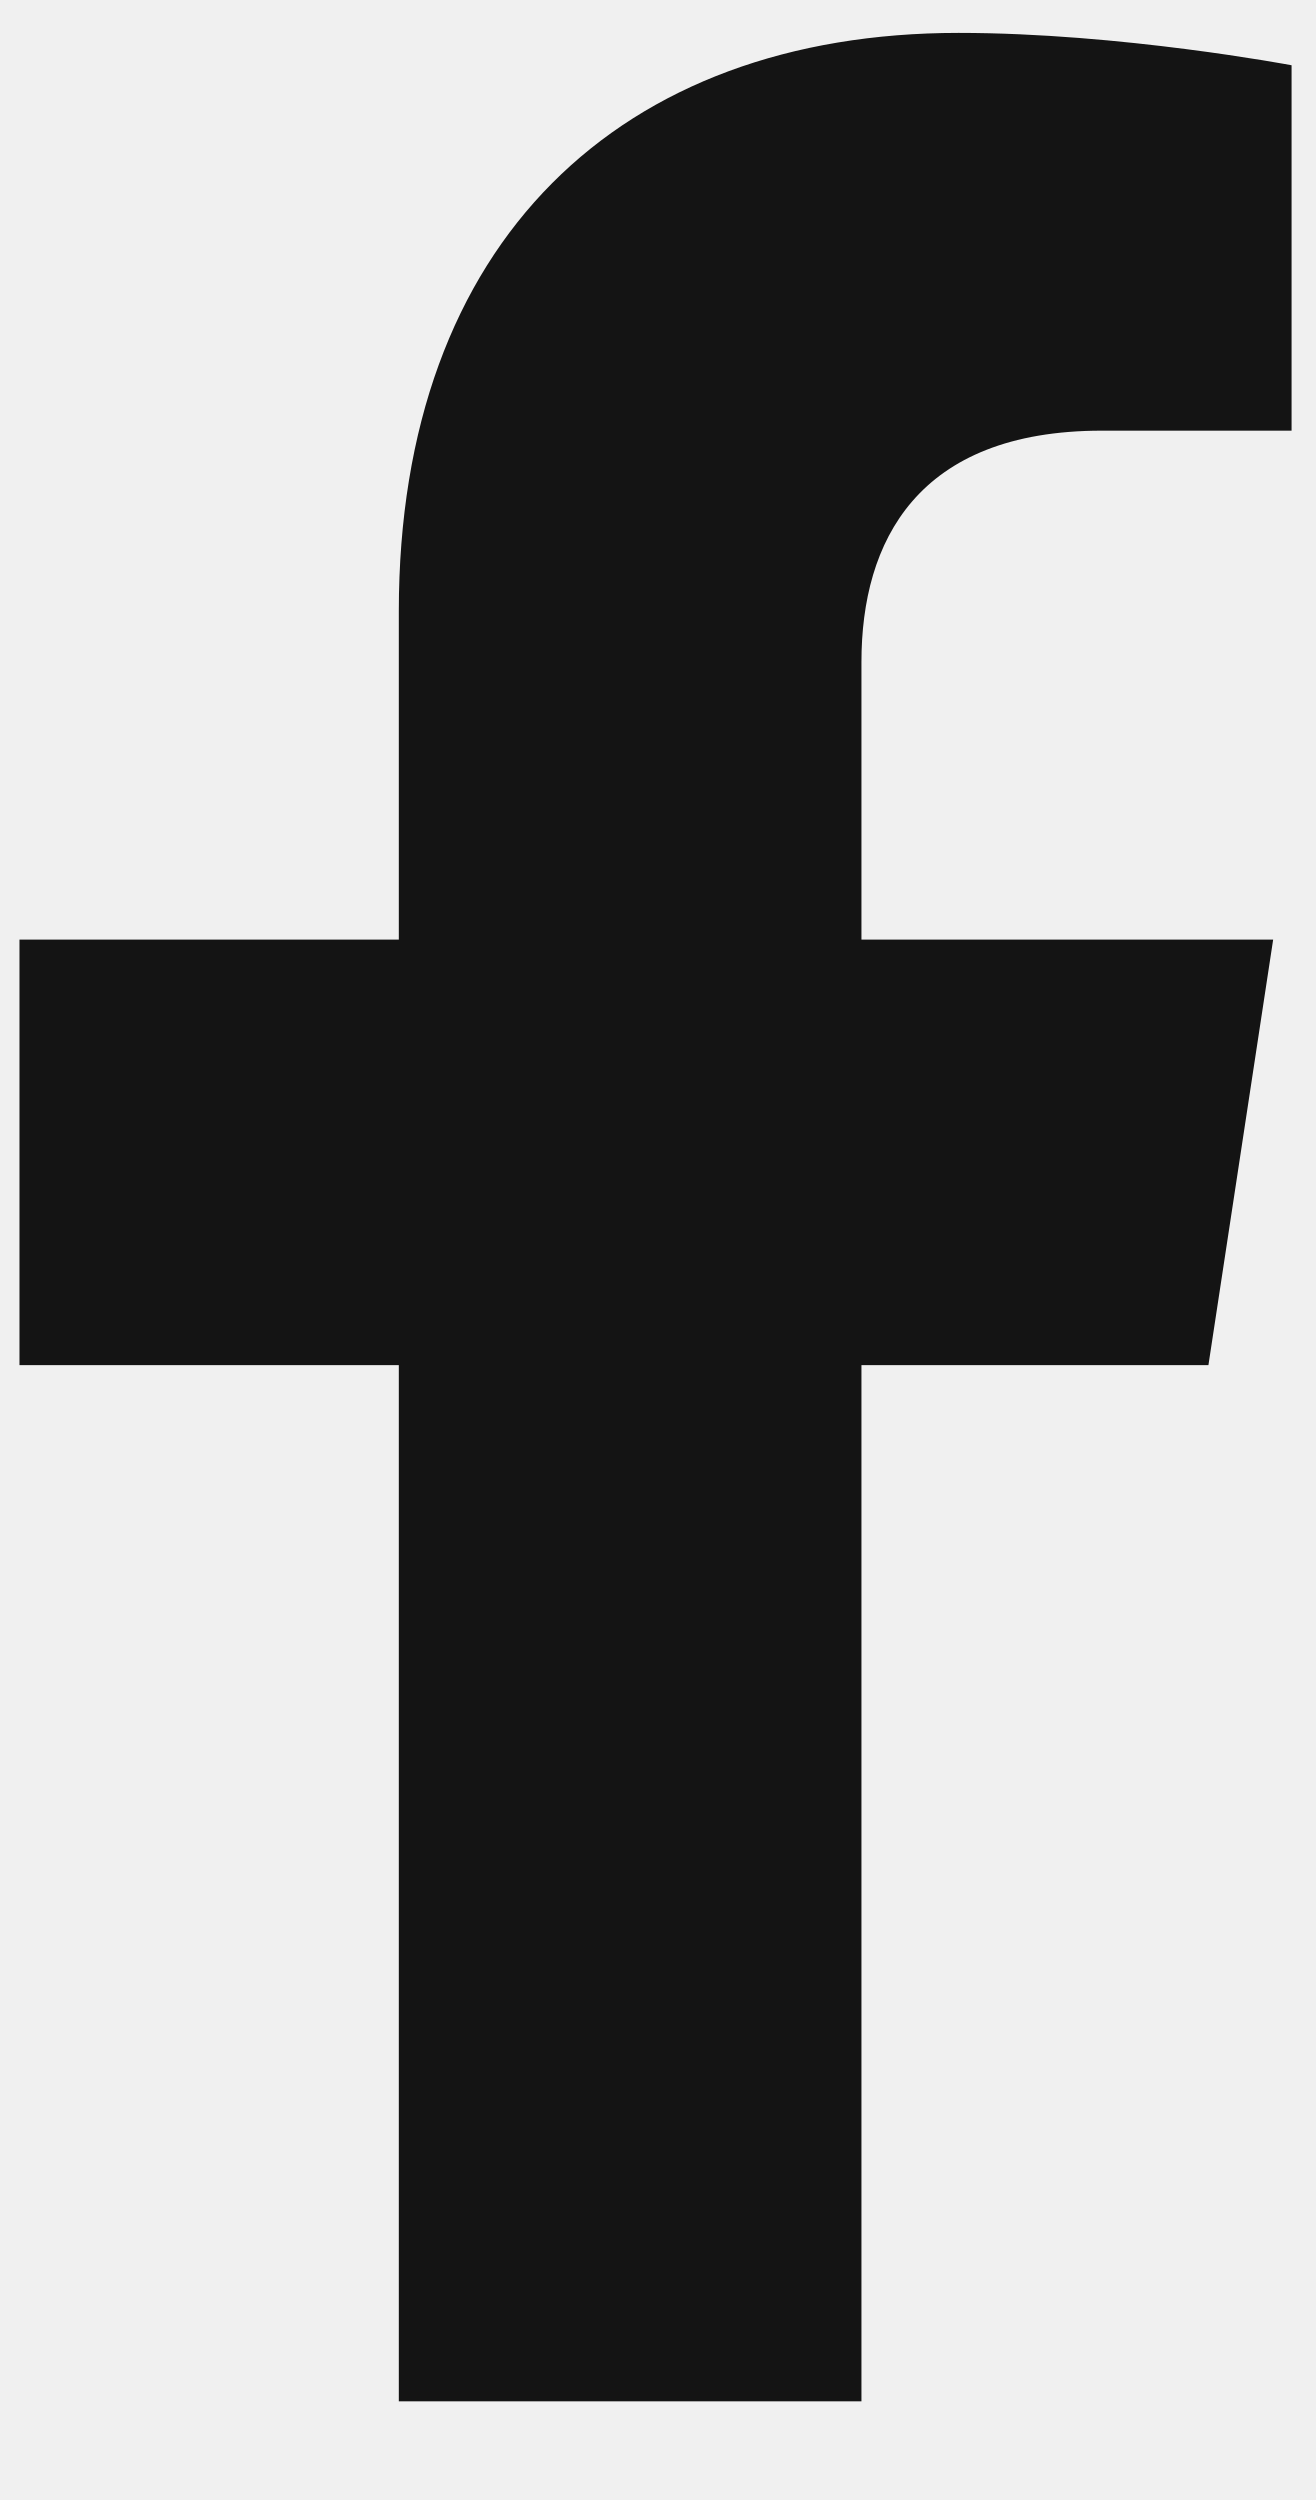
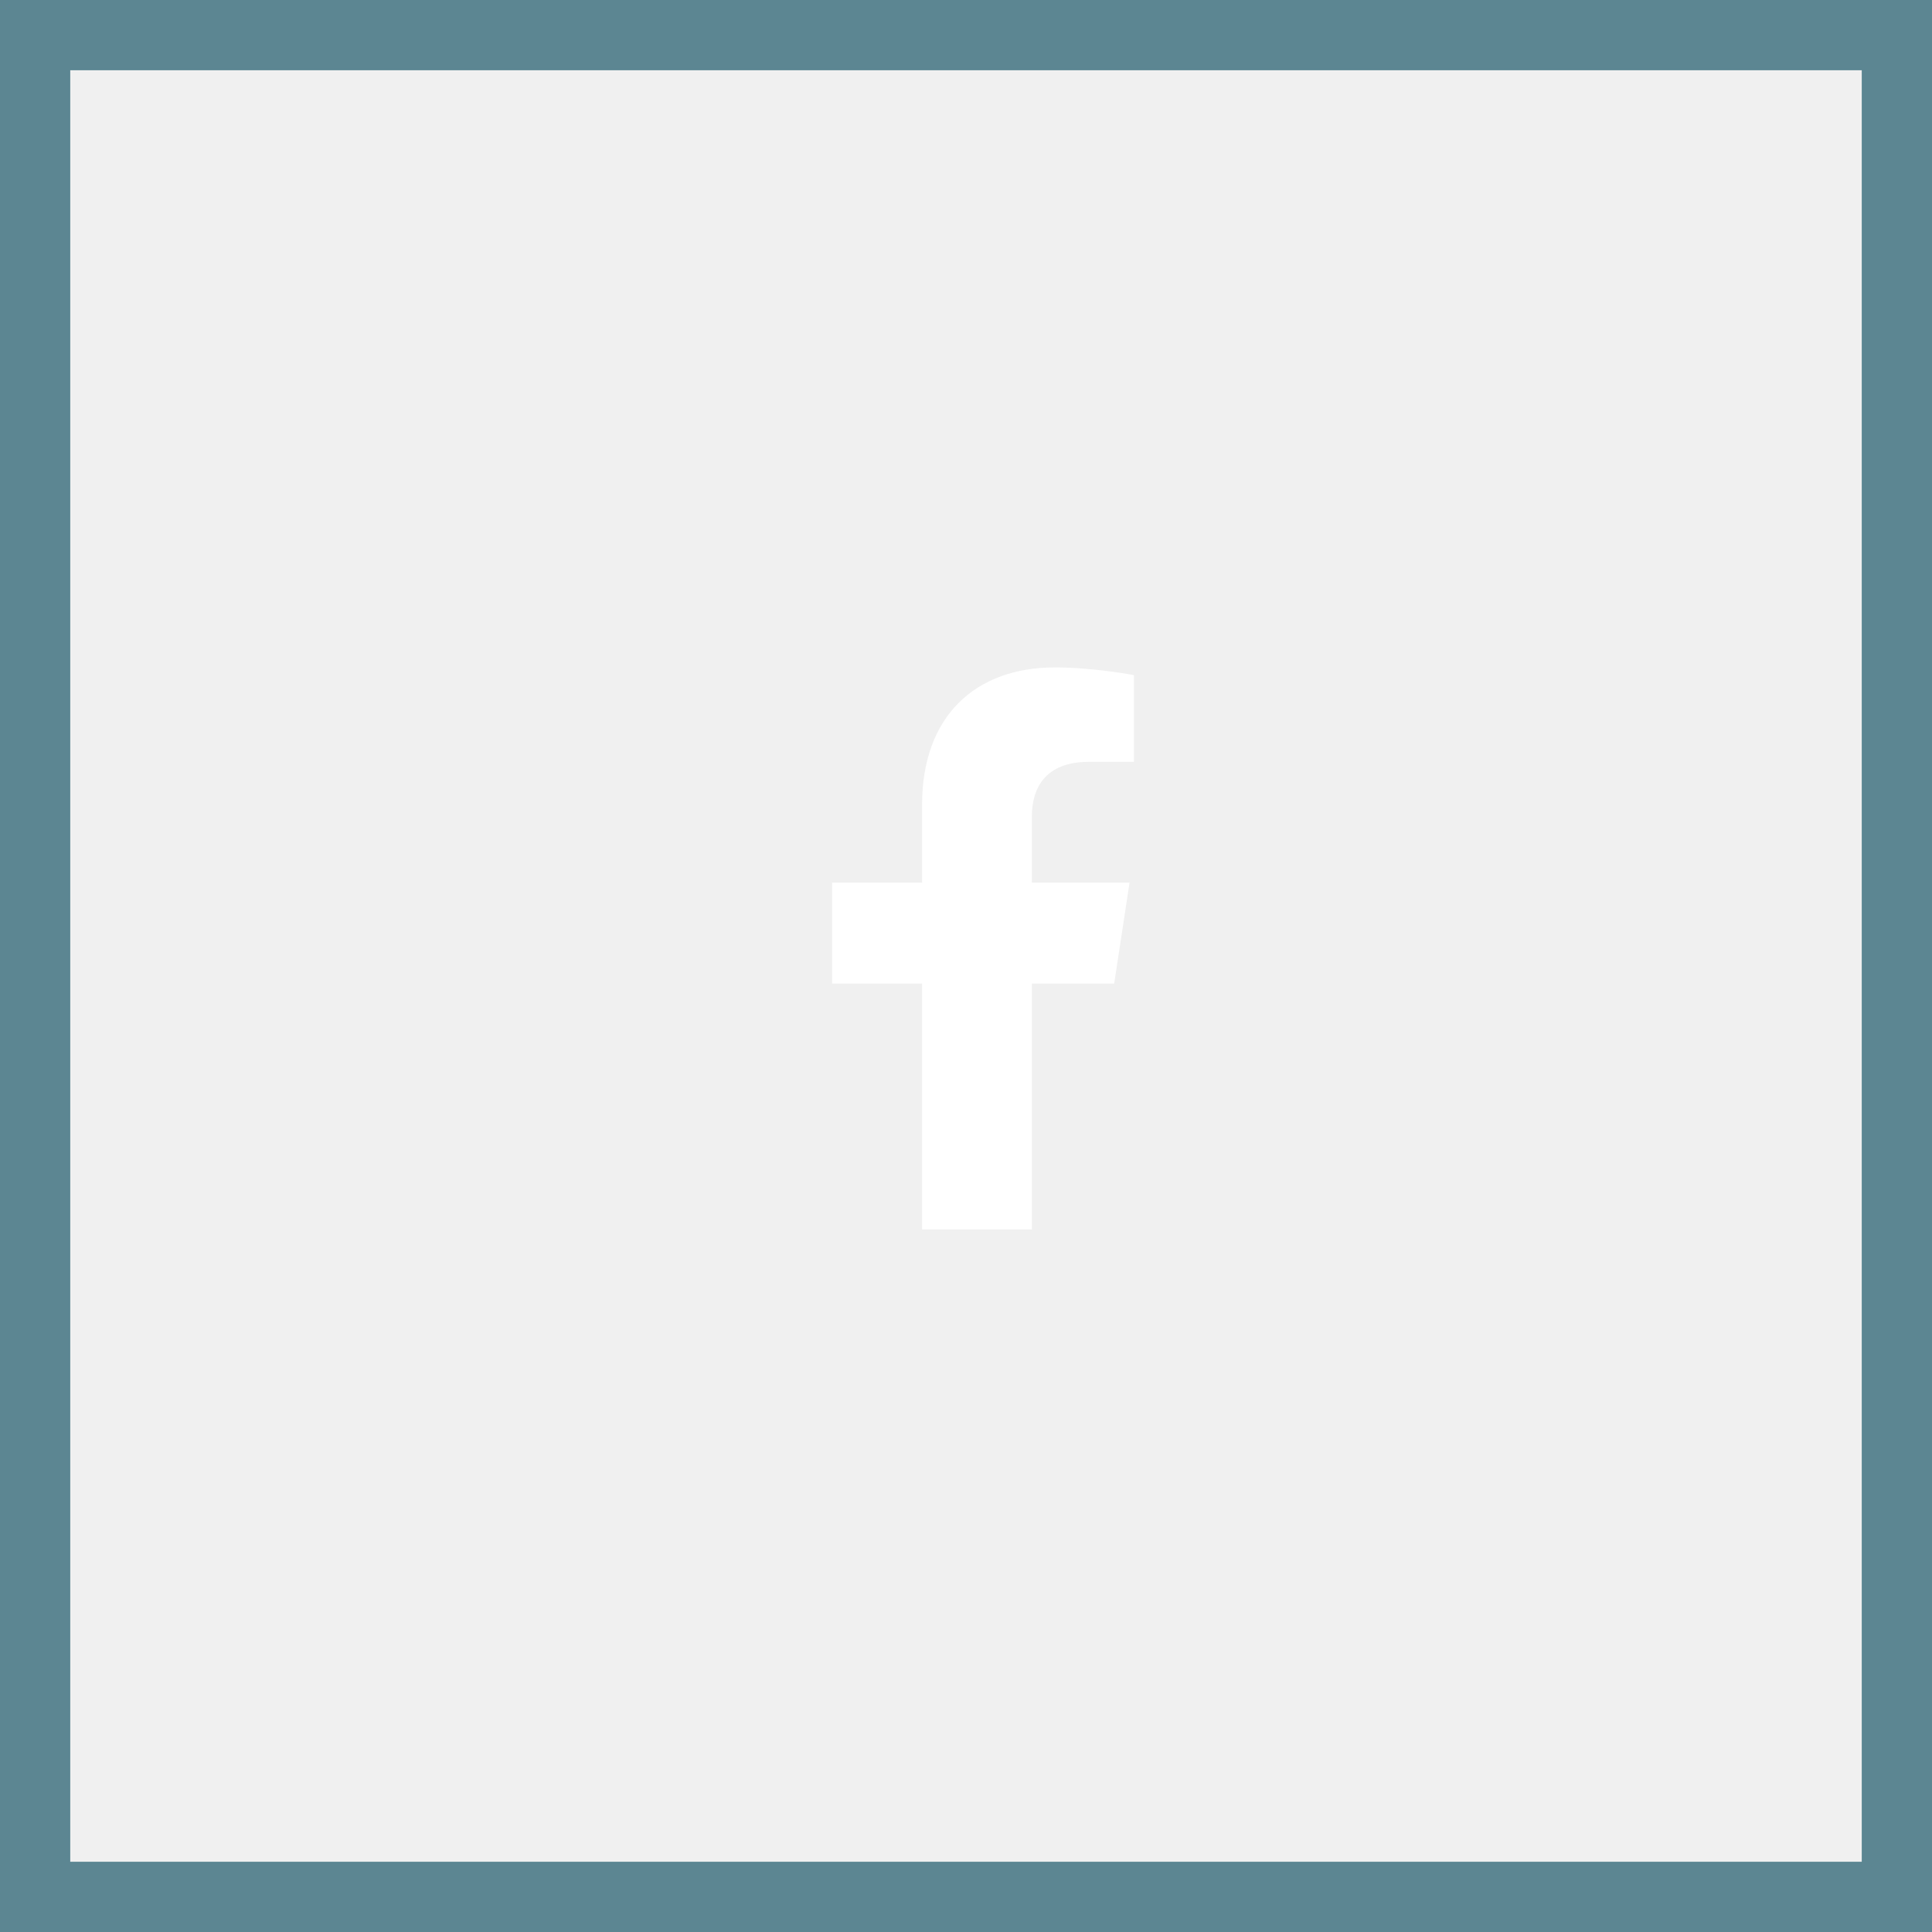
- <svg xmlns="http://www.w3.org/2000/svg" width="10" height="19" viewBox="0 0 10 19" fill="none">
-   <g clip-path="url(#clip0_1_19)">
-     <path d="M9.184 10.375L9.676 7.141H6.547V5.031C6.547 4.117 6.969 3.273 8.375 3.273H9.816V0.496C9.816 0.496 8.516 0.25 7.285 0.25C4.719 0.25 3.031 1.832 3.031 4.645V7.141H0.148V10.375H3.031V18.25H6.547V10.375H9.184Z" fill="#141414" />
+ <svg xmlns="http://www.w3.org/2000/svg" width="55" height="55" viewBox="0 0 55 55" fill="none">
+   <path d="M1 1H54V54H1V1Z" stroke="#5C8692" stroke-width="2" />
+   <g clip-path="url(#clip0_1_520)">
+     <path d="M31.719 28L32.156 25.125H29.375V23.25C29.375 22.438 29.75 21.688 31 21.688H32.281V19.219C32.281 19.219 31.125 19 30.031 19C27.75 19 26.25 20.406 26.25 22.906V25.125H23.688V28H26.25V35H29.375V28H31.719Z" fill="white" />
  </g>
  <defs>
-     <clipPath id="clip0_1_19">
-       <rect width="10" height="19" fill="white" />
+     <clipPath id="clip0_1_520">
+       <rect width="10" height="16" fill="white" transform="translate(23 19)" />
    </clipPath>
  </defs>
</svg>
